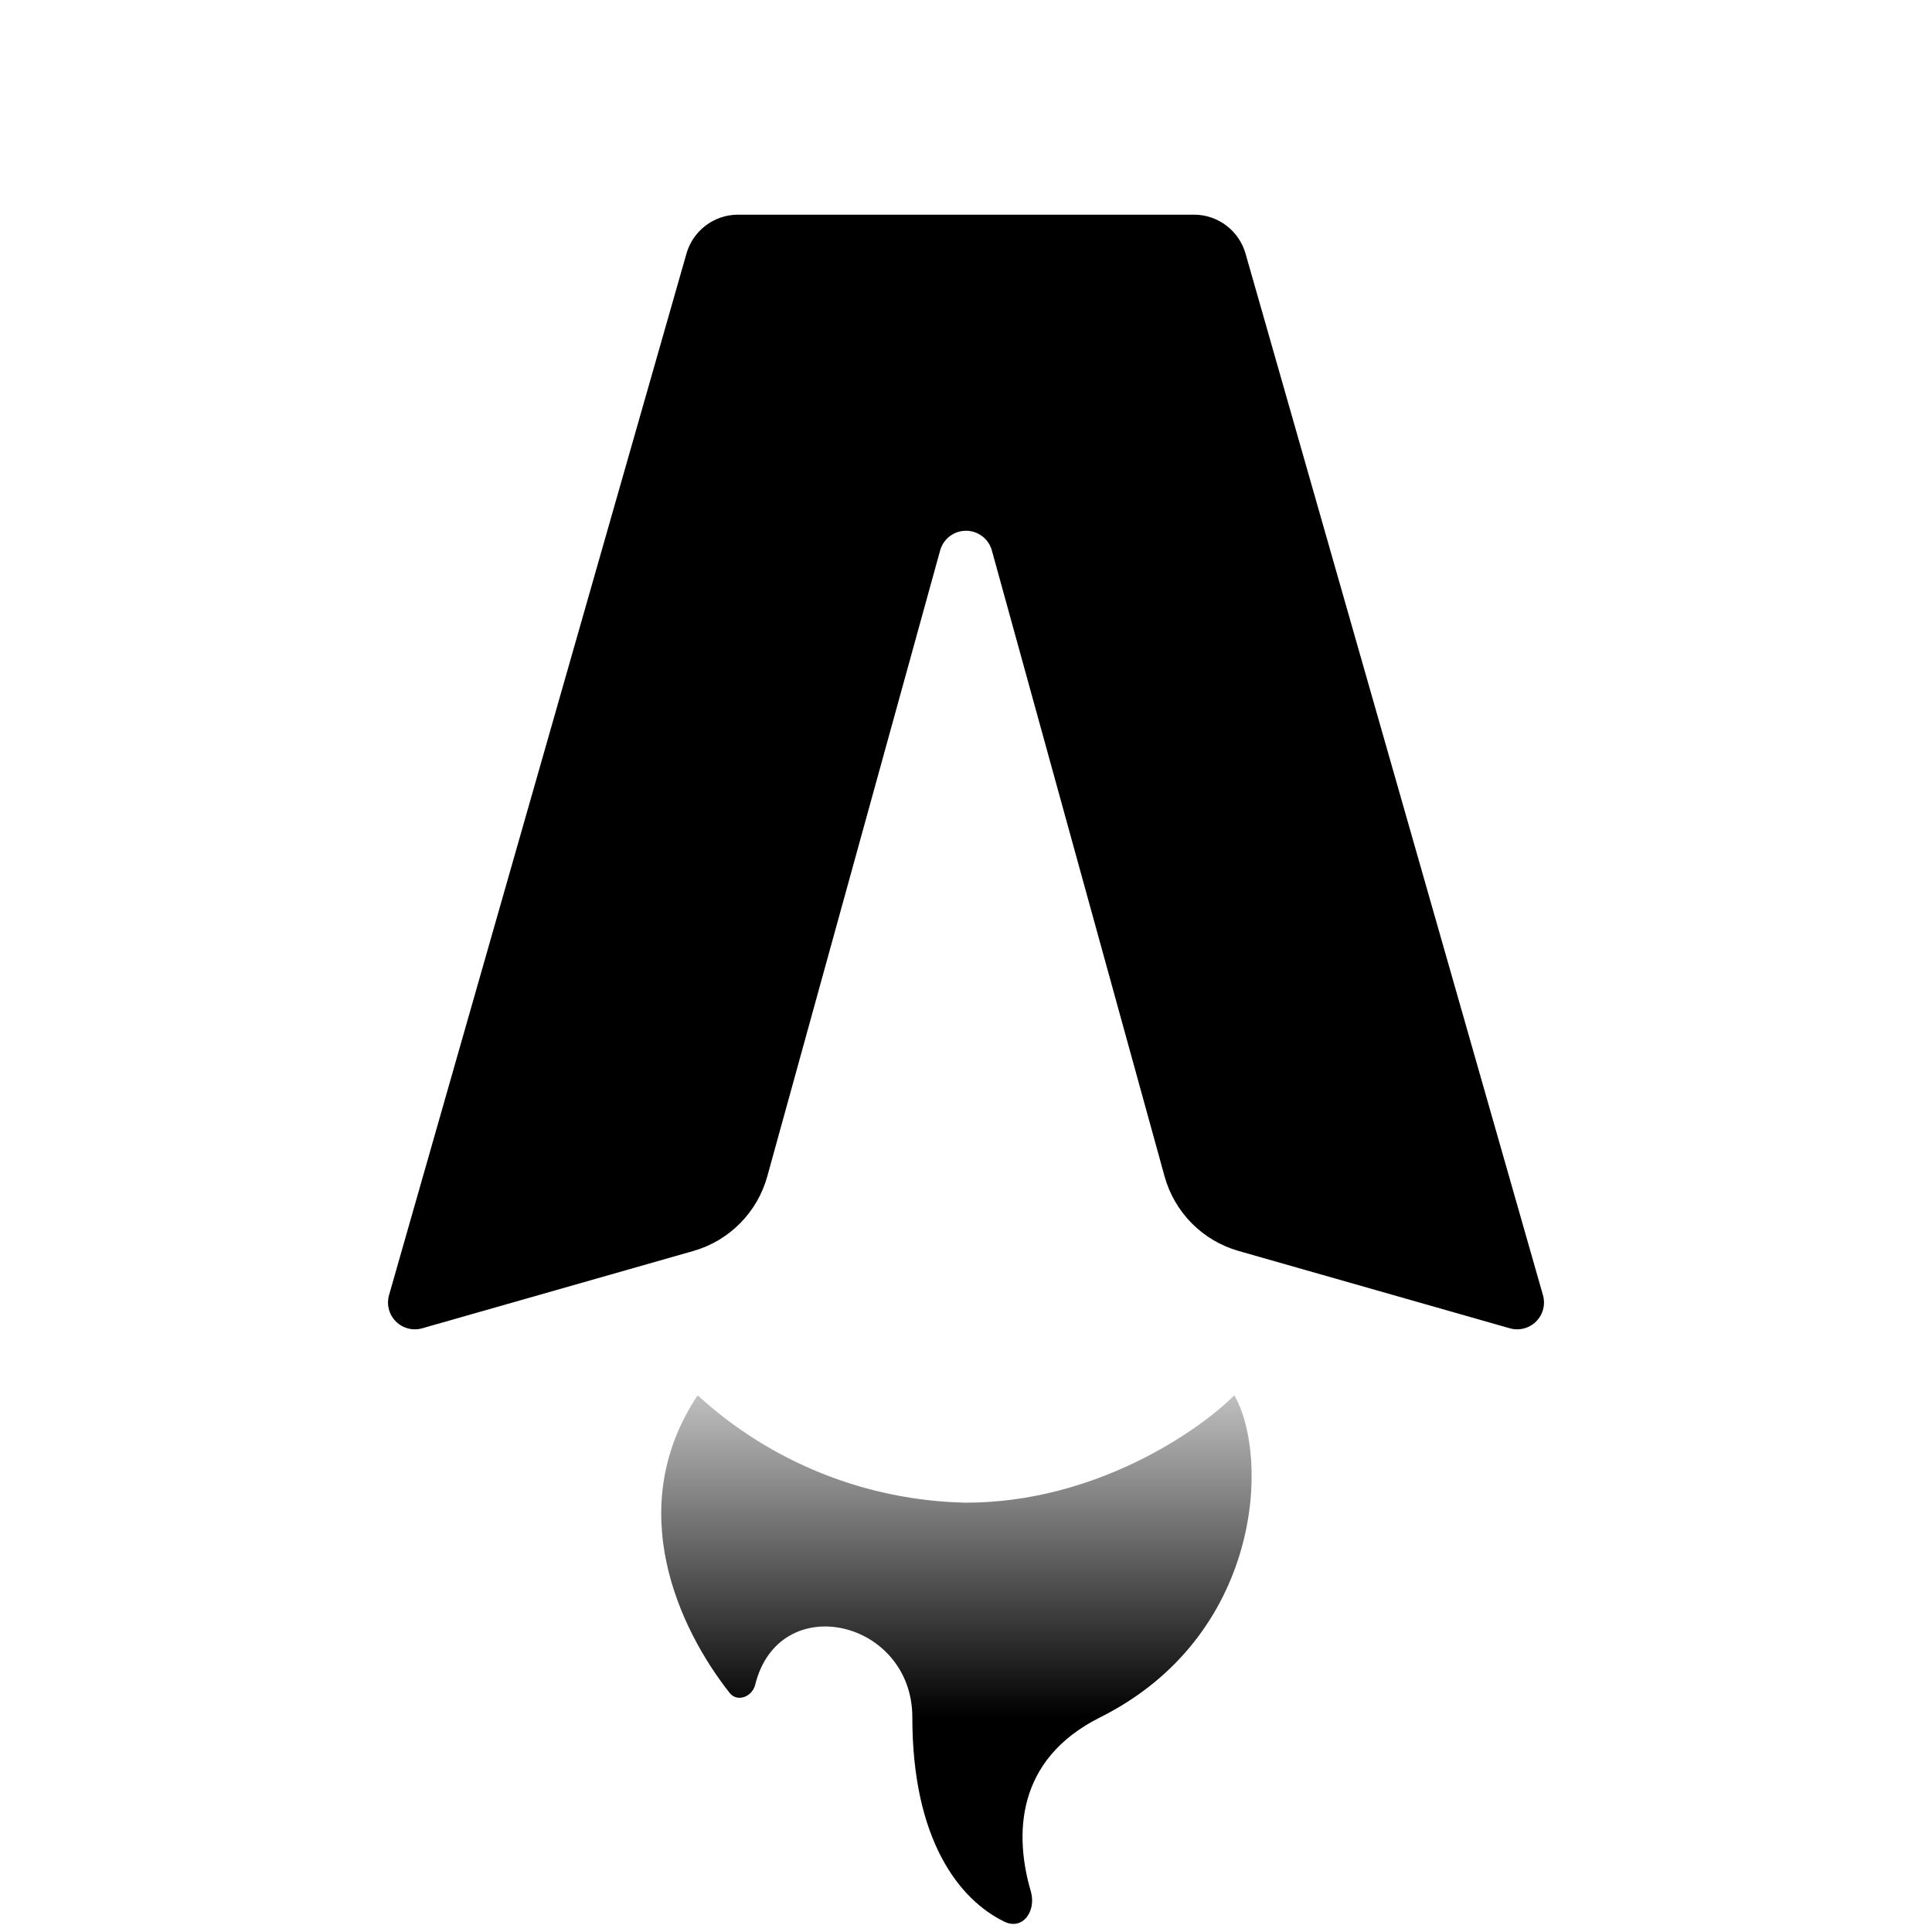
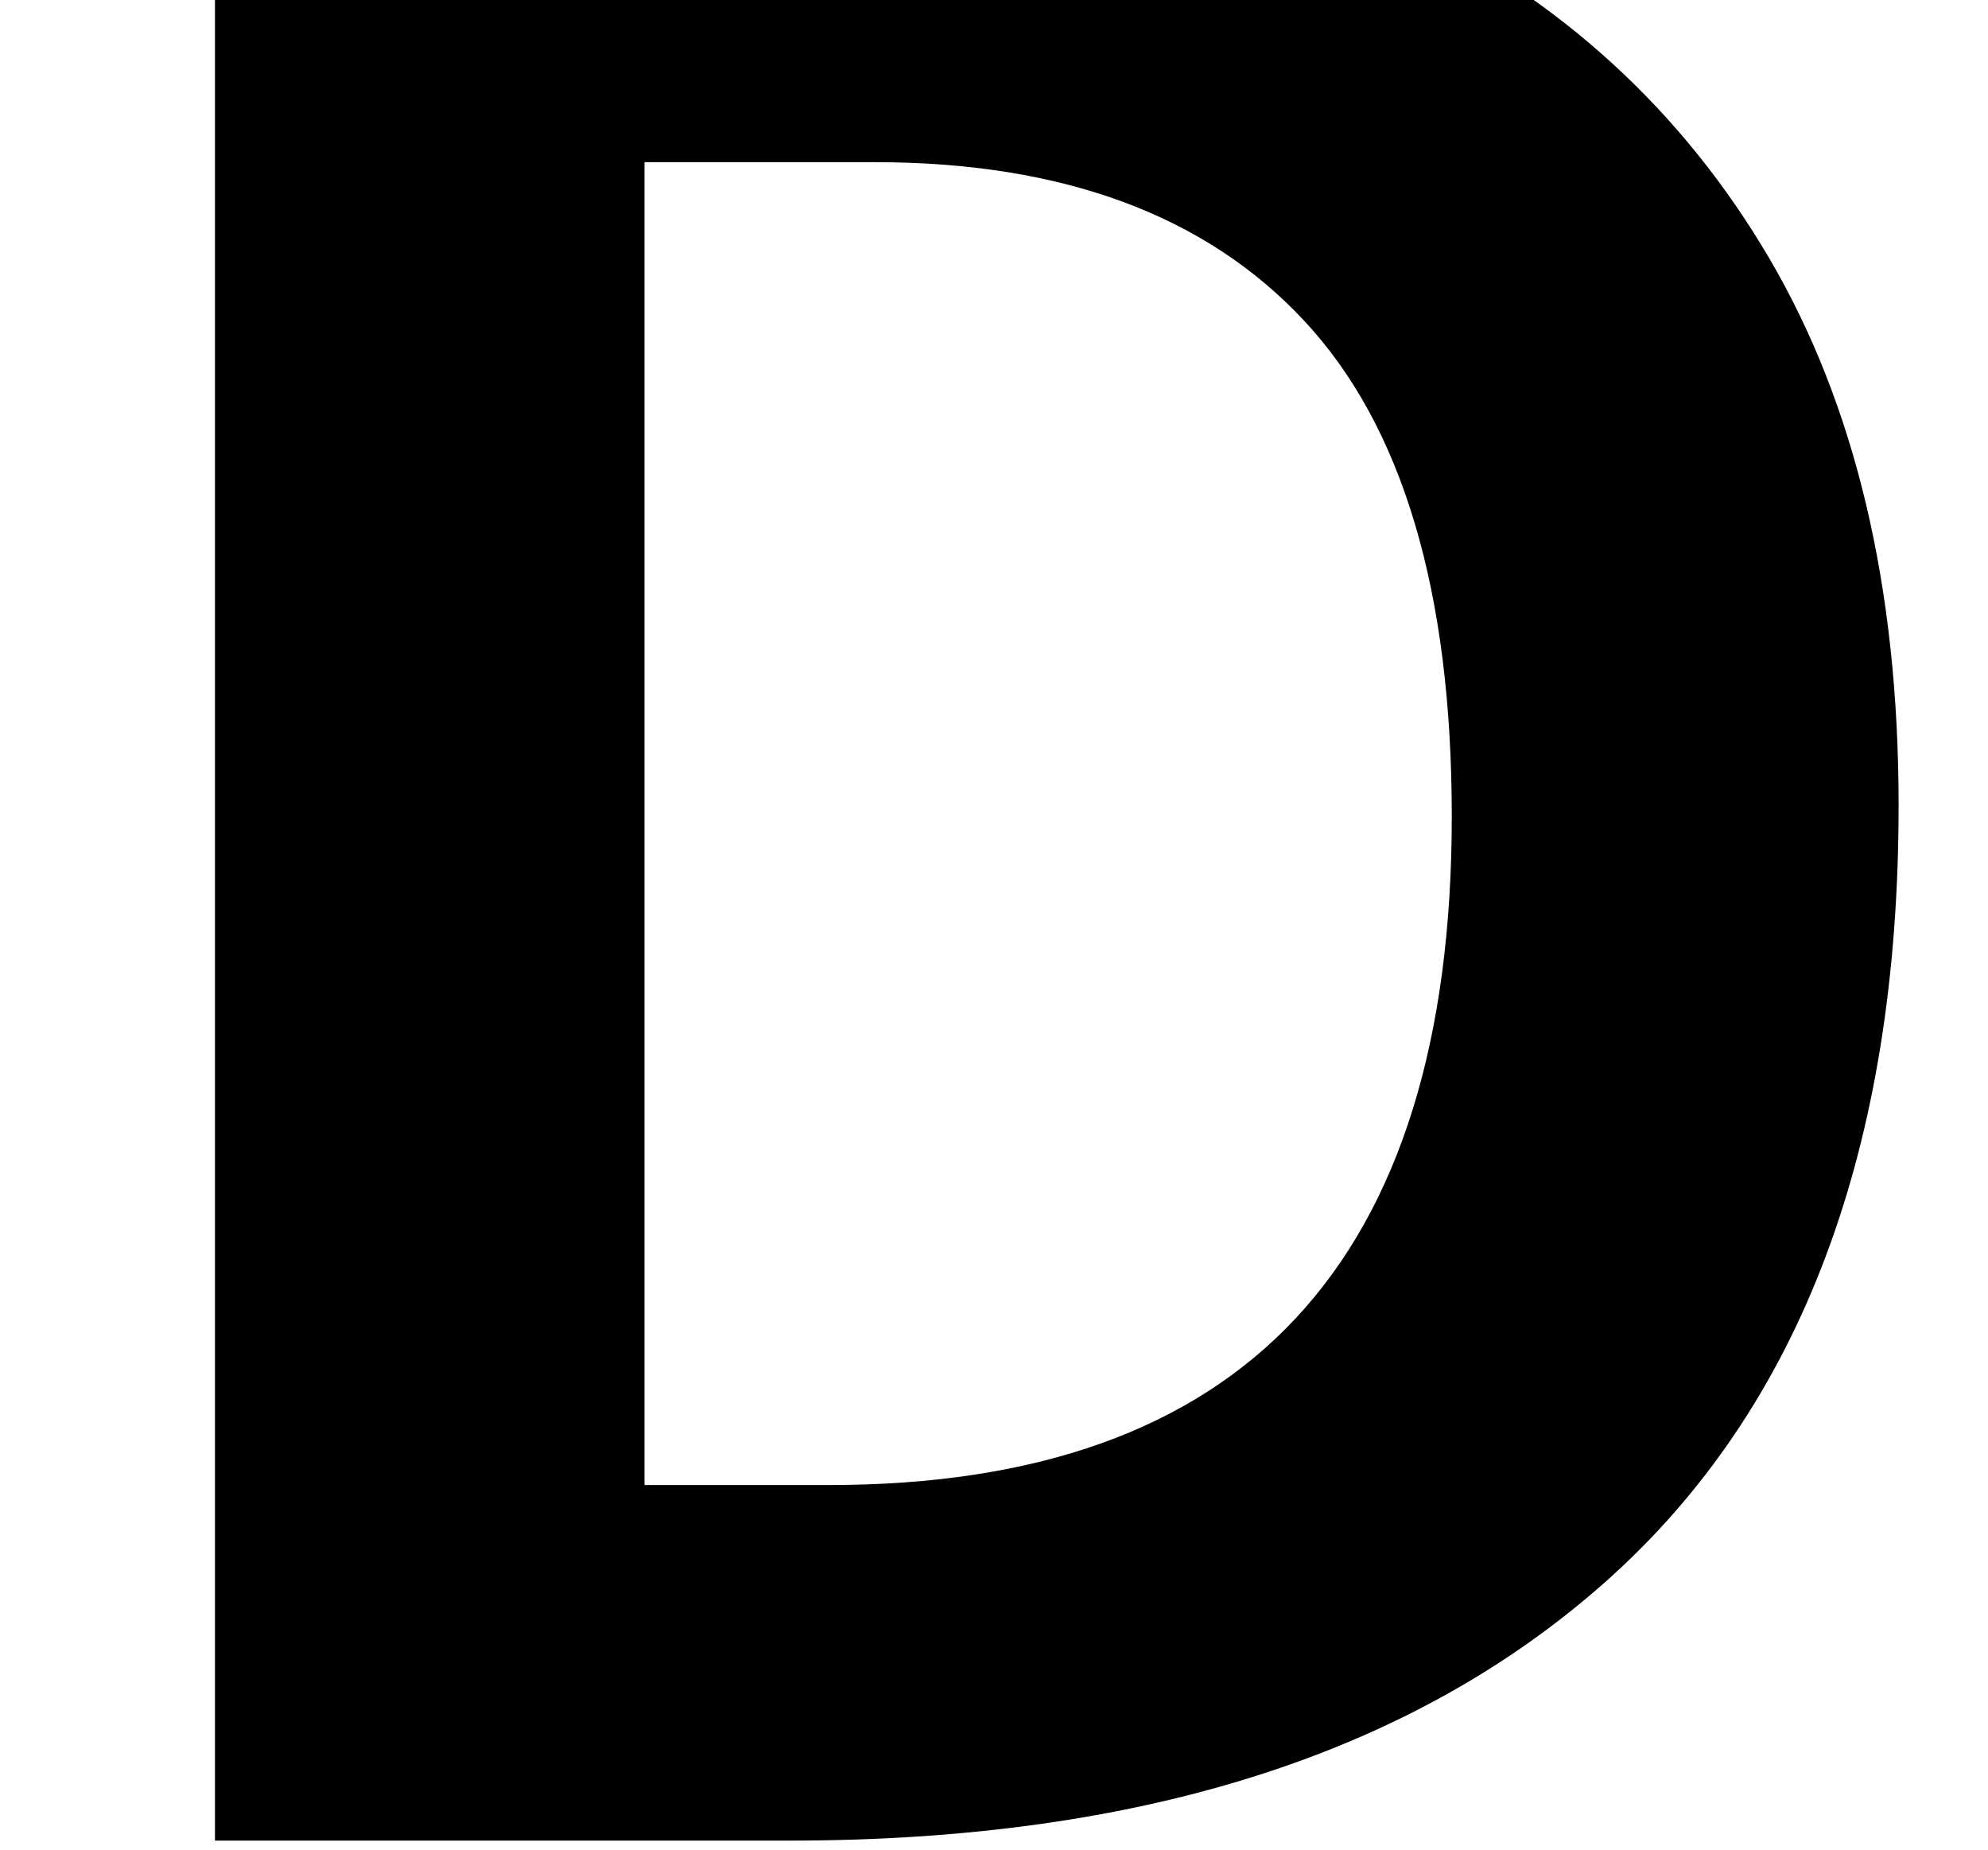
- <svg xmlns="http://www.w3.org/2000/svg" fill="none" viewBox="0 0 36 36">
-   <path fill="#000" d="M22.25 4h-8.5a1 1 0 0 0-.96.73l-5.54 19.4a.5.5 0 0 0 .62.62l5.05-1.44a2 2 0 0 0 1.38-1.4l3.22-11.66a.5.5 0 0 1 .96 0l3.22 11.67a2 2 0 0 0 1.38 1.39l5.05 1.44a.5.5 0 0 0 .62-.62l-5.54-19.4a1 1 0 0 0-.96-.73Z" />
-   <path fill="url(#gradient)" d="M18 28a7.63 7.63 0 0 1-5-2c-1.4 2.1-.35 4.35.6 5.55.14.17.41.07.47-.15.44-1.8 2.93-1.22 2.93.6 0 2.28.87 3.4 1.72 3.81.34.16.59-.2.49-.56-.31-1.05-.29-2.46 1.29-3.25 3-1.5 3.17-4.83 2.5-6-.67.67-2.6 2-5 2Z" />
-   <defs>
-     <linearGradient id="gradient" x1="16" x2="16" y1="32" y2="24" gradientUnits="userSpaceOnUse">
-       <stop stop-color="#000" />
-       <stop offset="1" stop-color="#000" stop-opacity="0" />
-     </linearGradient>
-   </defs>
-   <style>
-     @media (prefers-color-scheme:dark){:root{filter:invert(100%)}}
-   </style>
+ <svg xmlns="http://www.w3.org/2000/svg" width="50.33" height="46.81" id="svg3017" version="1.1">
+   <defs id="defs3019" />
+   <g id="layer1" transform="translate(-267.1817,-170.462)">
+     <text xml:space="preserve" style="font-size:72px;font-style:normal;font-variant:normal;font-weight:bold;font-stretch:normal;line-height:125%;letter-spacing:0px;word-spacing:0px;fill:#000000;fill-opacity:1;stroke:none;font-family:Linux Libertine O;-inkscape-font-specification:Sans Bold" x="26.264" y="33.448" id="text3037" transform="translate(260.0768,165.4184)">
+       <tspan id="tspan3039" x="26.264" y="33.448" />
+     </text>
+     <text xml:space="preserve" style="font-size:72px;font-style:normal;font-variant:normal;font-weight:bold;font-stretch:normal;line-height:125%;letter-spacing:0px;word-spacing:0px;fill:#000000;fill-opacity:1;stroke:none;font-family:Linux Libertine O;-inkscape-font-specification:Sans Bold" x="6.061" y="51.631" id="text3041" transform="translate(260.0768,165.4184)">
+       <tspan id="tspan3043" x="6.061" y="51.631">D</tspan>
+     </text>
+   </g>
</svg>
